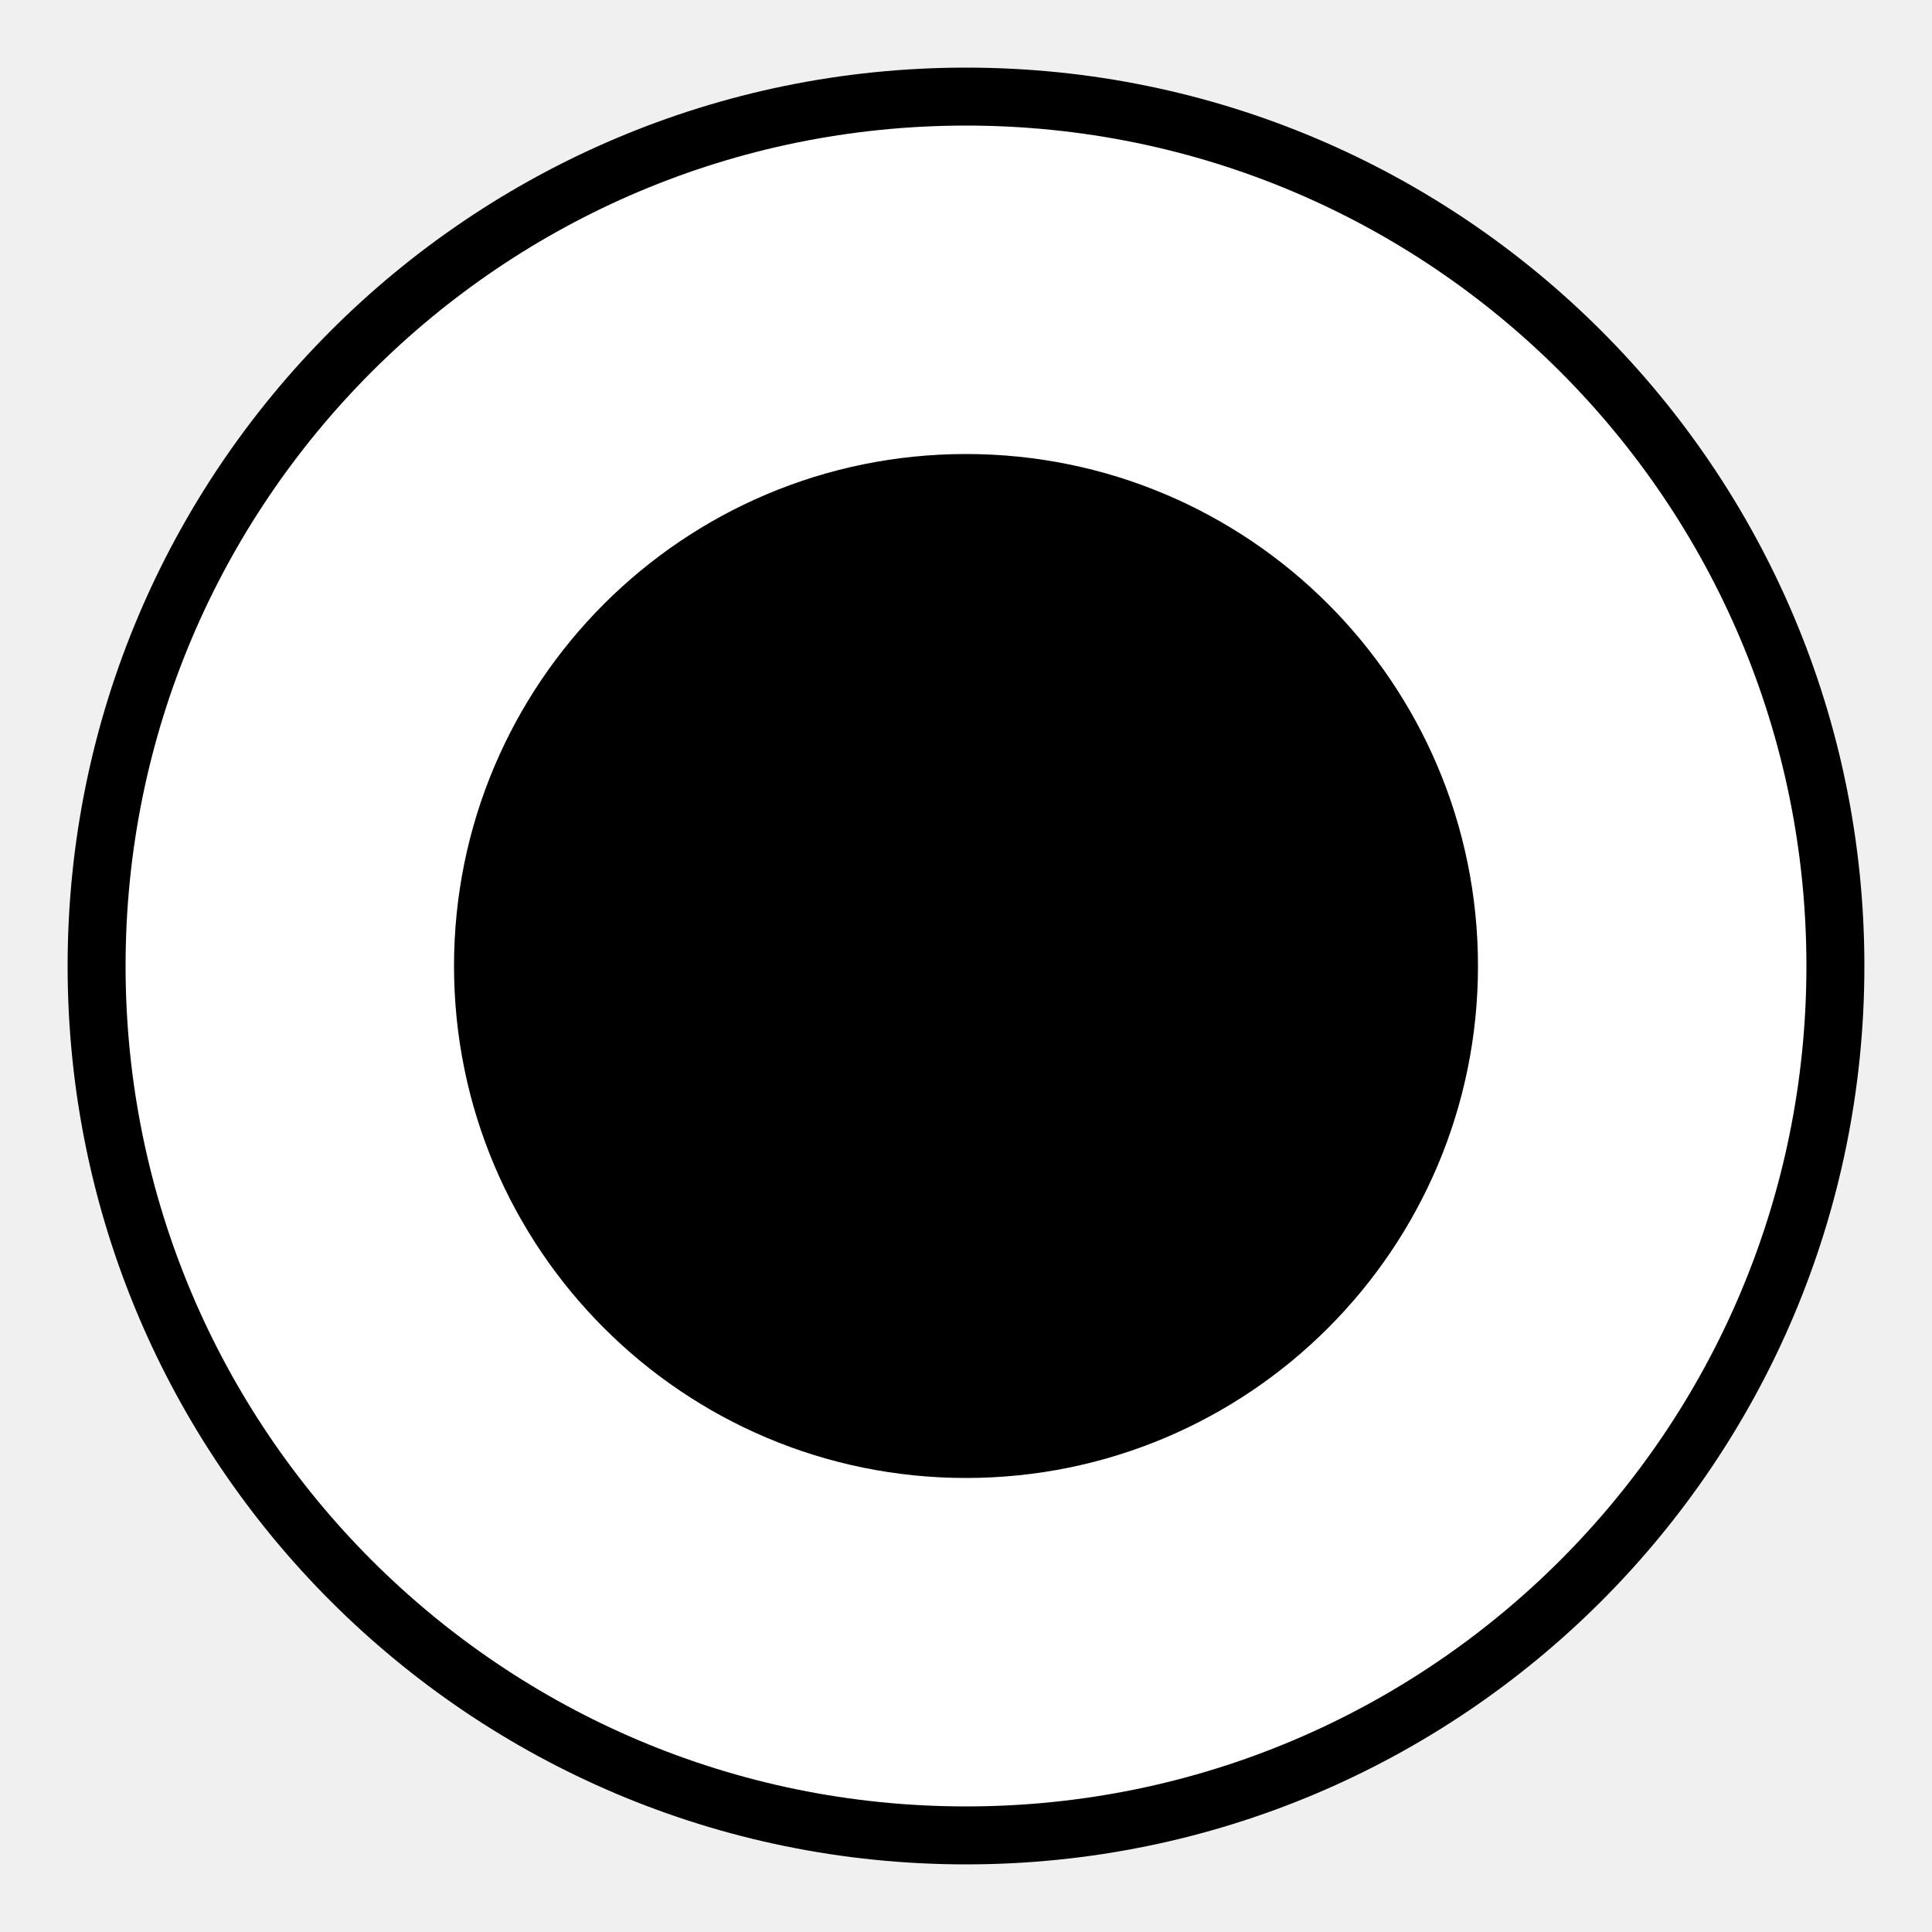
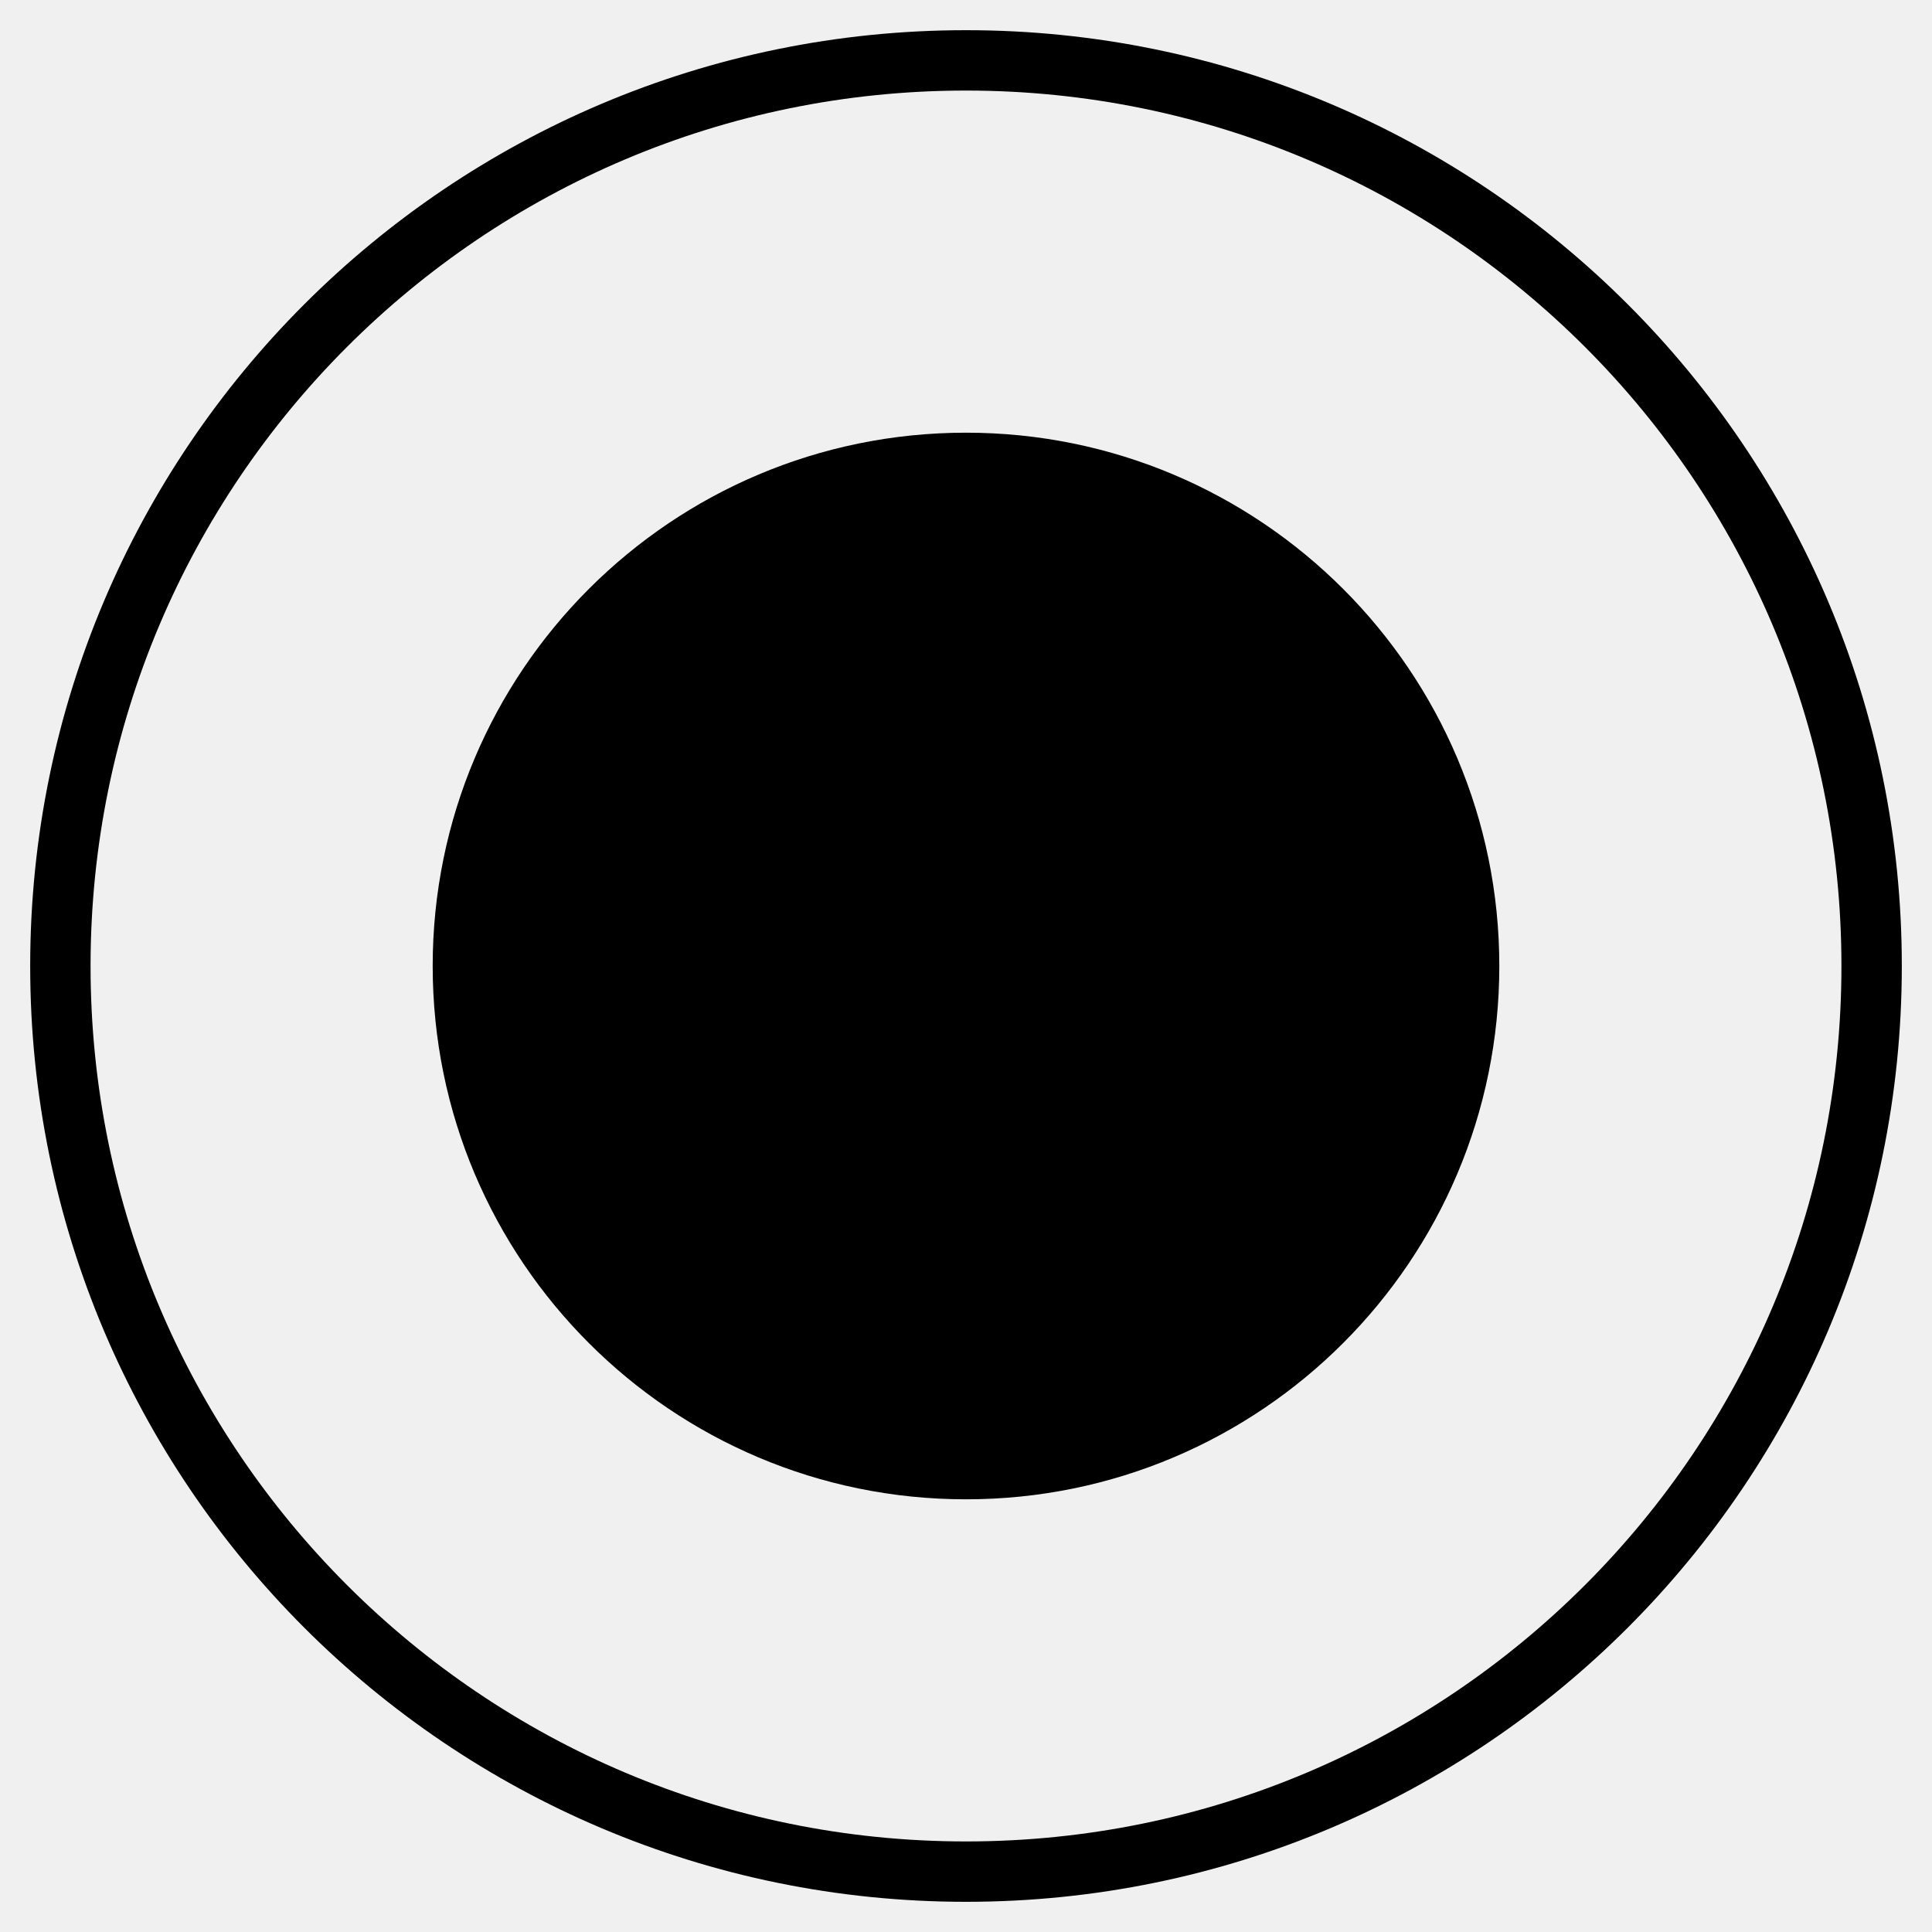
- <svg xmlns="http://www.w3.org/2000/svg" version="1.1" id="圖層_1" x="0px" y="0px" width="100px" height="100px" viewBox="0 0 100 100" enable-background="new 0 0 100 100" xml:space="preserve">
-   <circle fill="#FFFFFF" stroke="#000000" stroke-width="3" stroke-miterlimit="10" cx="50" cy="50" r="45" />
-   <circle stroke="#000000" stroke-width="3" stroke-miterlimit="10" cx="50" cy="50" r="25" />
+ <svg xmlns="http://www.w3.org/2000/svg" width="1in" height="1in" viewBox="0 0 72 72" xml:space="preserve" color-interpolation-filters="sRGB" class="st3">
+   <style type="text/css">
+ 	
+ 		.st1 {fill:none;stroke:#000000;stroke-linecap:butt;stroke-width:2.25}
+ 		.st2 {fill:#000000;stroke:#000000;stroke-linecap:butt;stroke-width:2.25}
+ 		.st3 {fill:none;fill-rule:evenodd;font-size:12px;overflow:visible;stroke-linecap:square;stroke-miterlimit:3}
+ 	
+ 	</style>
+   <g>
+     <g id="group3-1" transform="translate(2.25,-2.25)">
+       <g id="shape1-2">
+         <ellipse cx="33.75" cy="38.25" rx="33.75" ry="33.75" class="st1" />
+       </g>
+       <g id="shape2-4" transform="translate(15,-15)">
+         <ellipse cx="18.75" cy="53.25" rx="18.75" ry="18.75" class="st2" />
+       </g>
+     </g>
+   </g>
</svg>
